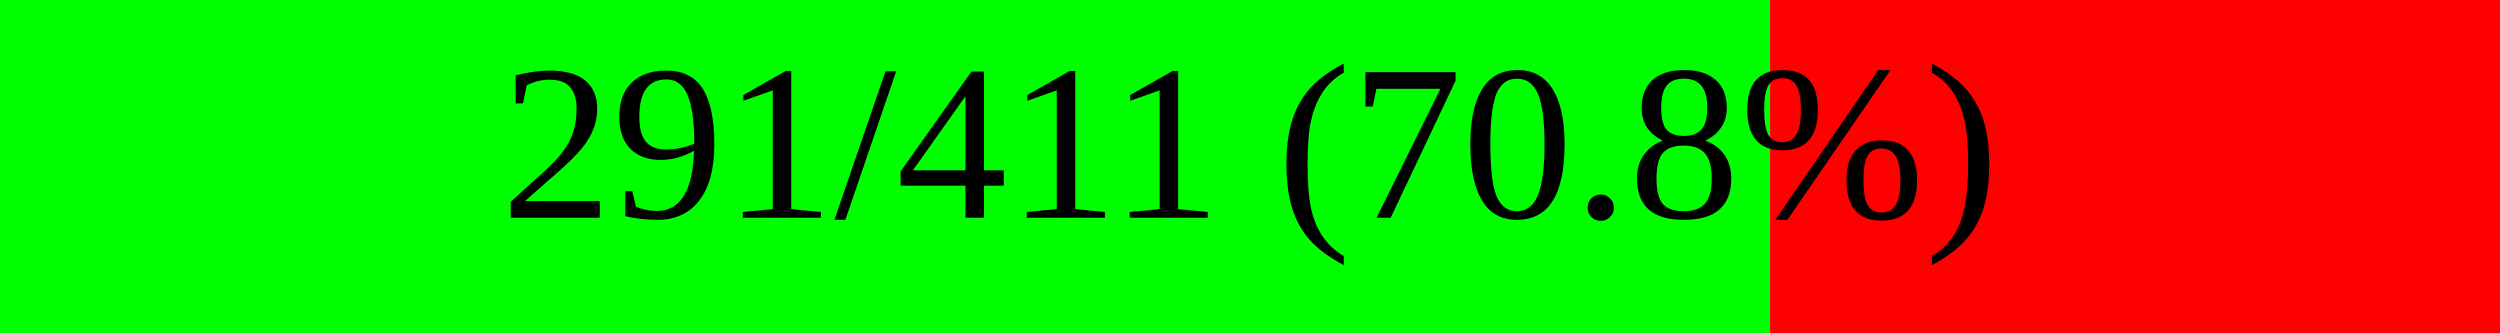
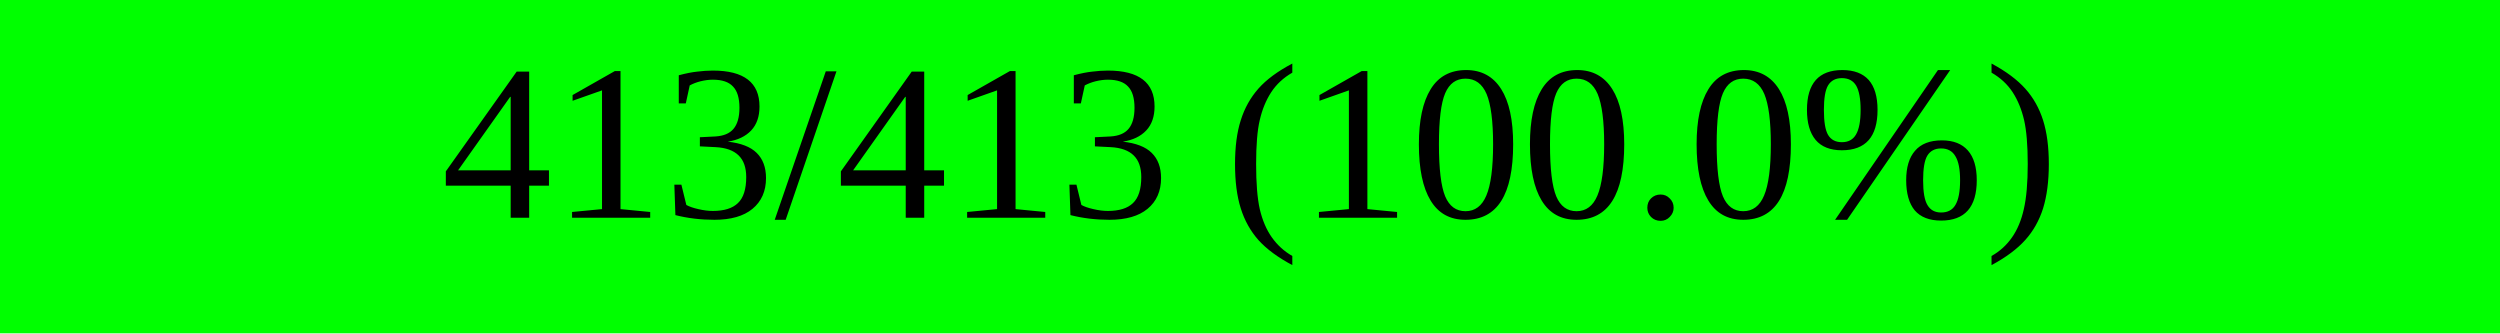
<svg xmlns="http://www.w3.org/2000/svg" width="150" height="20" viewBox="0 0 150 20" version="1.1" preserveAspectRatio="none" style="background-color: #000000">
-   <rect x="0" y="0" width="106.204" height="20" fill="#00ff00" />
-   <rect x="106.204" y="0" width="43.796" height="20" fill="#ff0000" />
-   <text x="75.0" y="10.0" text-anchor="middle" dominant-baseline="middle" font-size="13.333" fill="#000000">291/411 (70.8%)</text>
+   <rect x="0" y="0" width="150.0" height="20" fill="#00ff00" />
+   <rect x="150.0" y="0" width="0.0" height="20" fill="#ff0000" />
+   <text x="75.0" y="10.0" text-anchor="middle" dominant-baseline="middle" font-size="13.333" fill="#000000">413/413 (100.0%)</text>
</svg>
